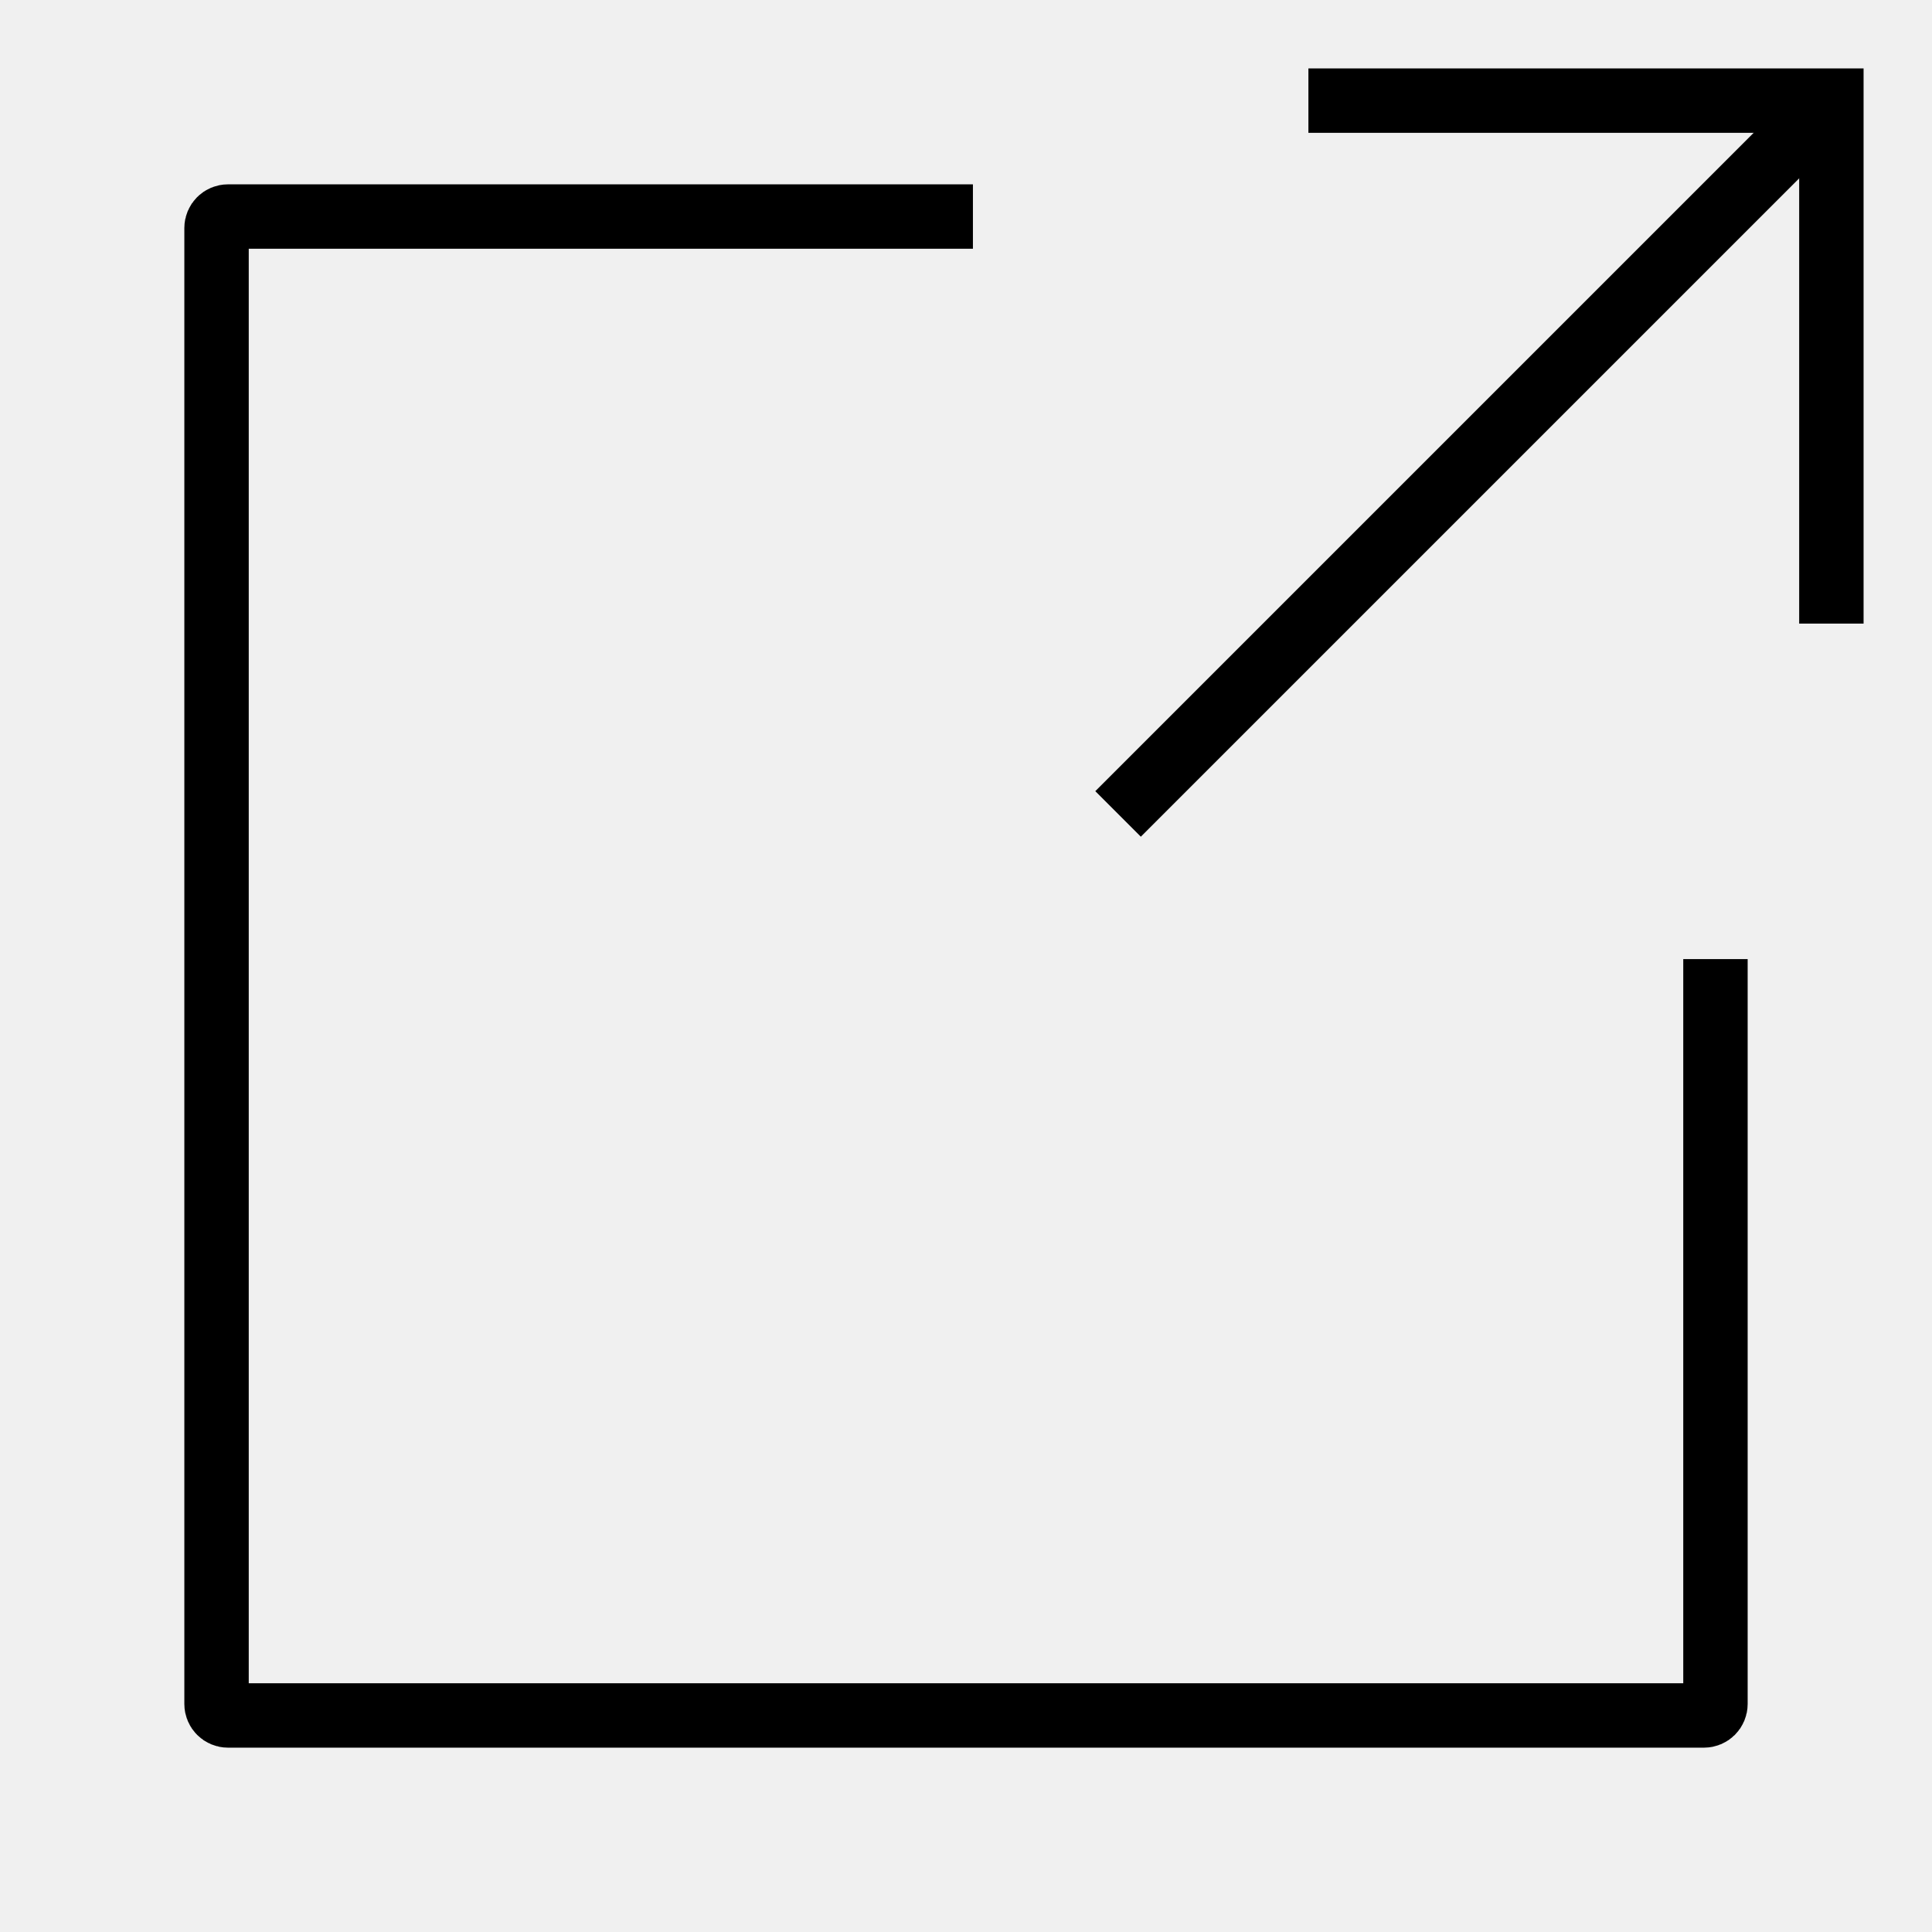
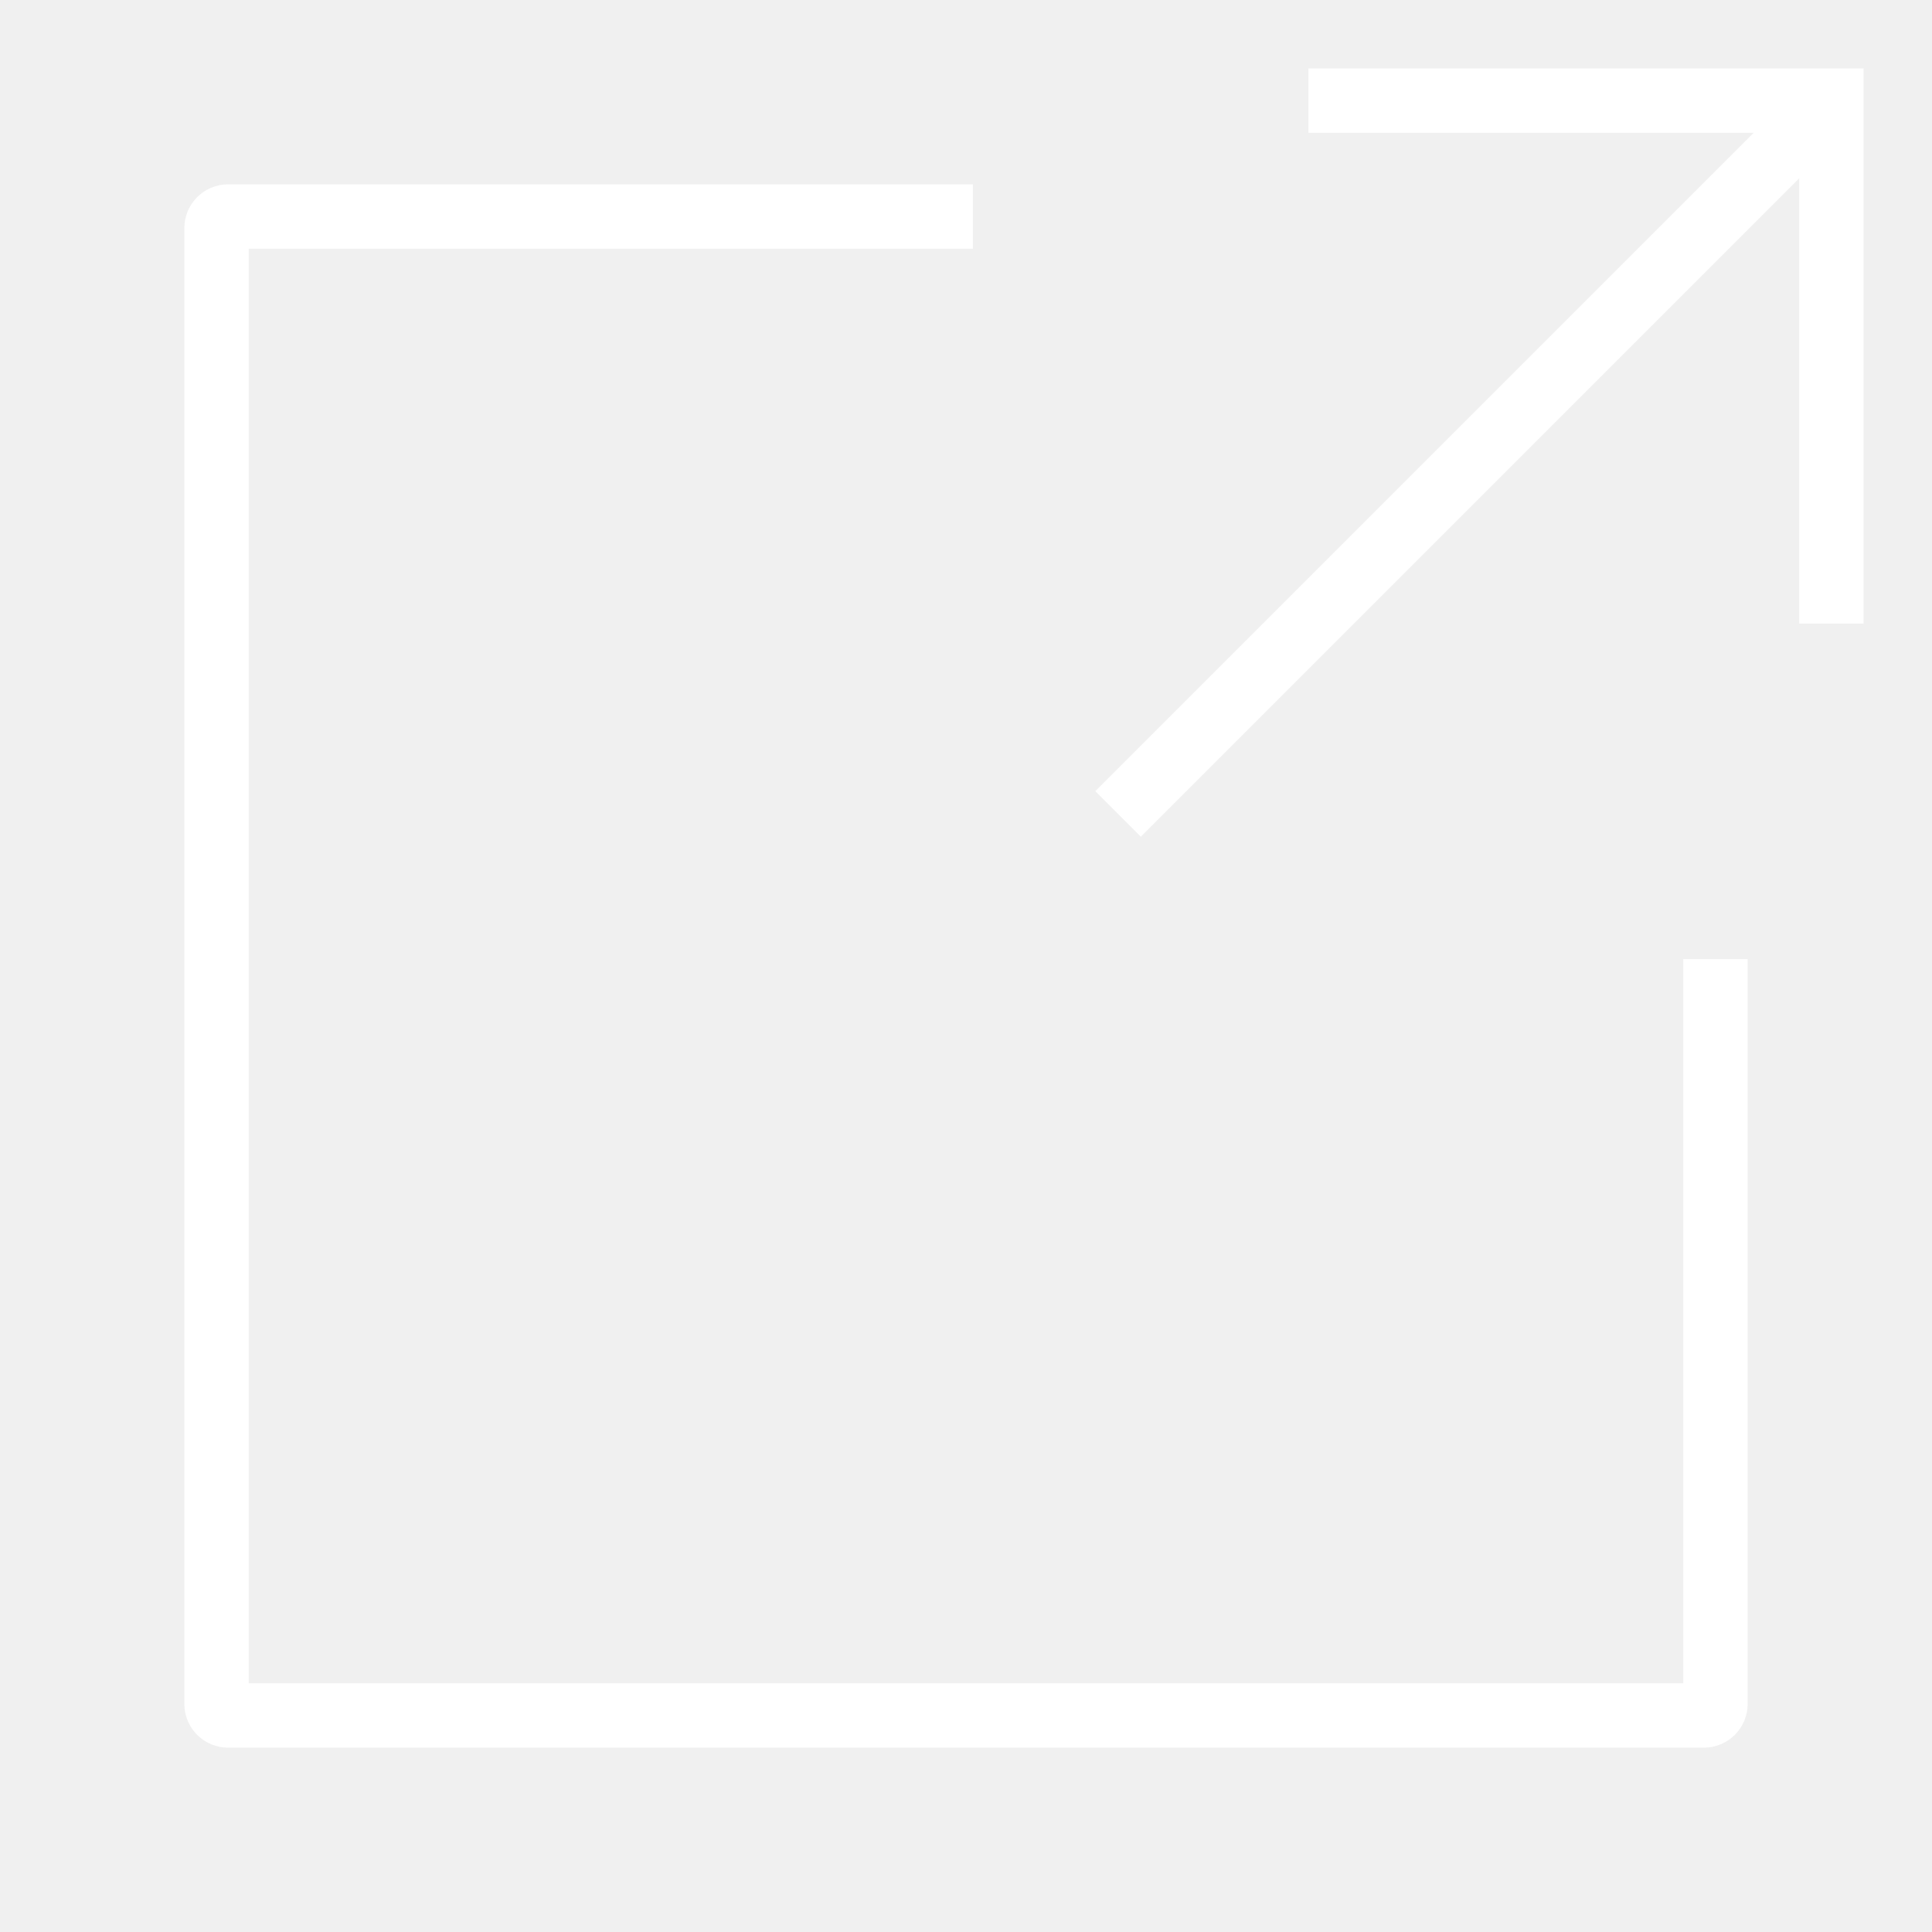
<svg xmlns="http://www.w3.org/2000/svg" width="48" height="48" viewBox="0 0 48 48" version="1.1" id="svg1">
  <defs id="defs1">
    <filter id="selectable_hidder_filter" width="1" height="1" x="0" y="0" style="color-interpolation-filters:sRGB;">
      <feComposite id="boolops_hidder_primitive" result="composite1" operator="arithmetic" in2="SourceGraphic" in="BackgroundImage" />
    </filter>
  </defs>
  <g id="layer1">
-     <path id="rect1" style="fill:none;fill-opacity:0;stroke:#000000;stroke-width:1.6;stroke-opacity:1;stroke-dasharray:none" d="M 42.62 23.828 L 42.62 42.336 C 42.62 42.493 42.493 42.62 42.336 42.62 L 5.664 42.62 C 5.507 42.62 5.38 42.493 5.38 42.336 L 5.38 5.664 C 5.38 5.507 5.507 5.38 5.664 5.38 L 5.664 5.38 L 24.172 5.38 " />
-     <path style="fill:#000000;fill-opacity:0;stroke:#000000;stroke-opacity:1;stroke-width:1.6;stroke-dasharray:none" d="M 27.778,20.222 45.5,2.5" id="path3" />
-     <path style="fill:#000000;fill-opacity:0;stroke:#000000;stroke-opacity:1;stroke-width:1.6;stroke-dasharray:none" d="M 32.507,2.5 H 45.5 v 12.993" id="path4" />
+     <path id="rect1" style="fill:none;fill-opacity:0;stroke:#ffffff;stroke-width:1.6;stroke-opacity:1;stroke-dasharray:none" d="M 42.62 23.828 L 42.62 42.336 C 42.62 42.493 42.493 42.62 42.336 42.62 L 5.664 42.62 C 5.507 42.62 5.38 42.493 5.38 42.336 L 5.38 5.664 C 5.38 5.507 5.507 5.38 5.664 5.38 L 5.664 5.38 L 24.172 5.38 " />
+     <path style="fill:#000000;fill-opacity:0;stroke:#ffffff;stroke-opacity:1;stroke-width:1.6;stroke-dasharray:none" d="M 27.778,20.222 45.5,2.5" id="path3" />
+     <path style="fill:#000000;fill-opacity:0;stroke:#ffffff;stroke-opacity:1;stroke-width:1.6;stroke-dasharray:none" d="M 32.507,2.5 H 45.5 v 12.993" id="path4" />
  </g>
</svg>
